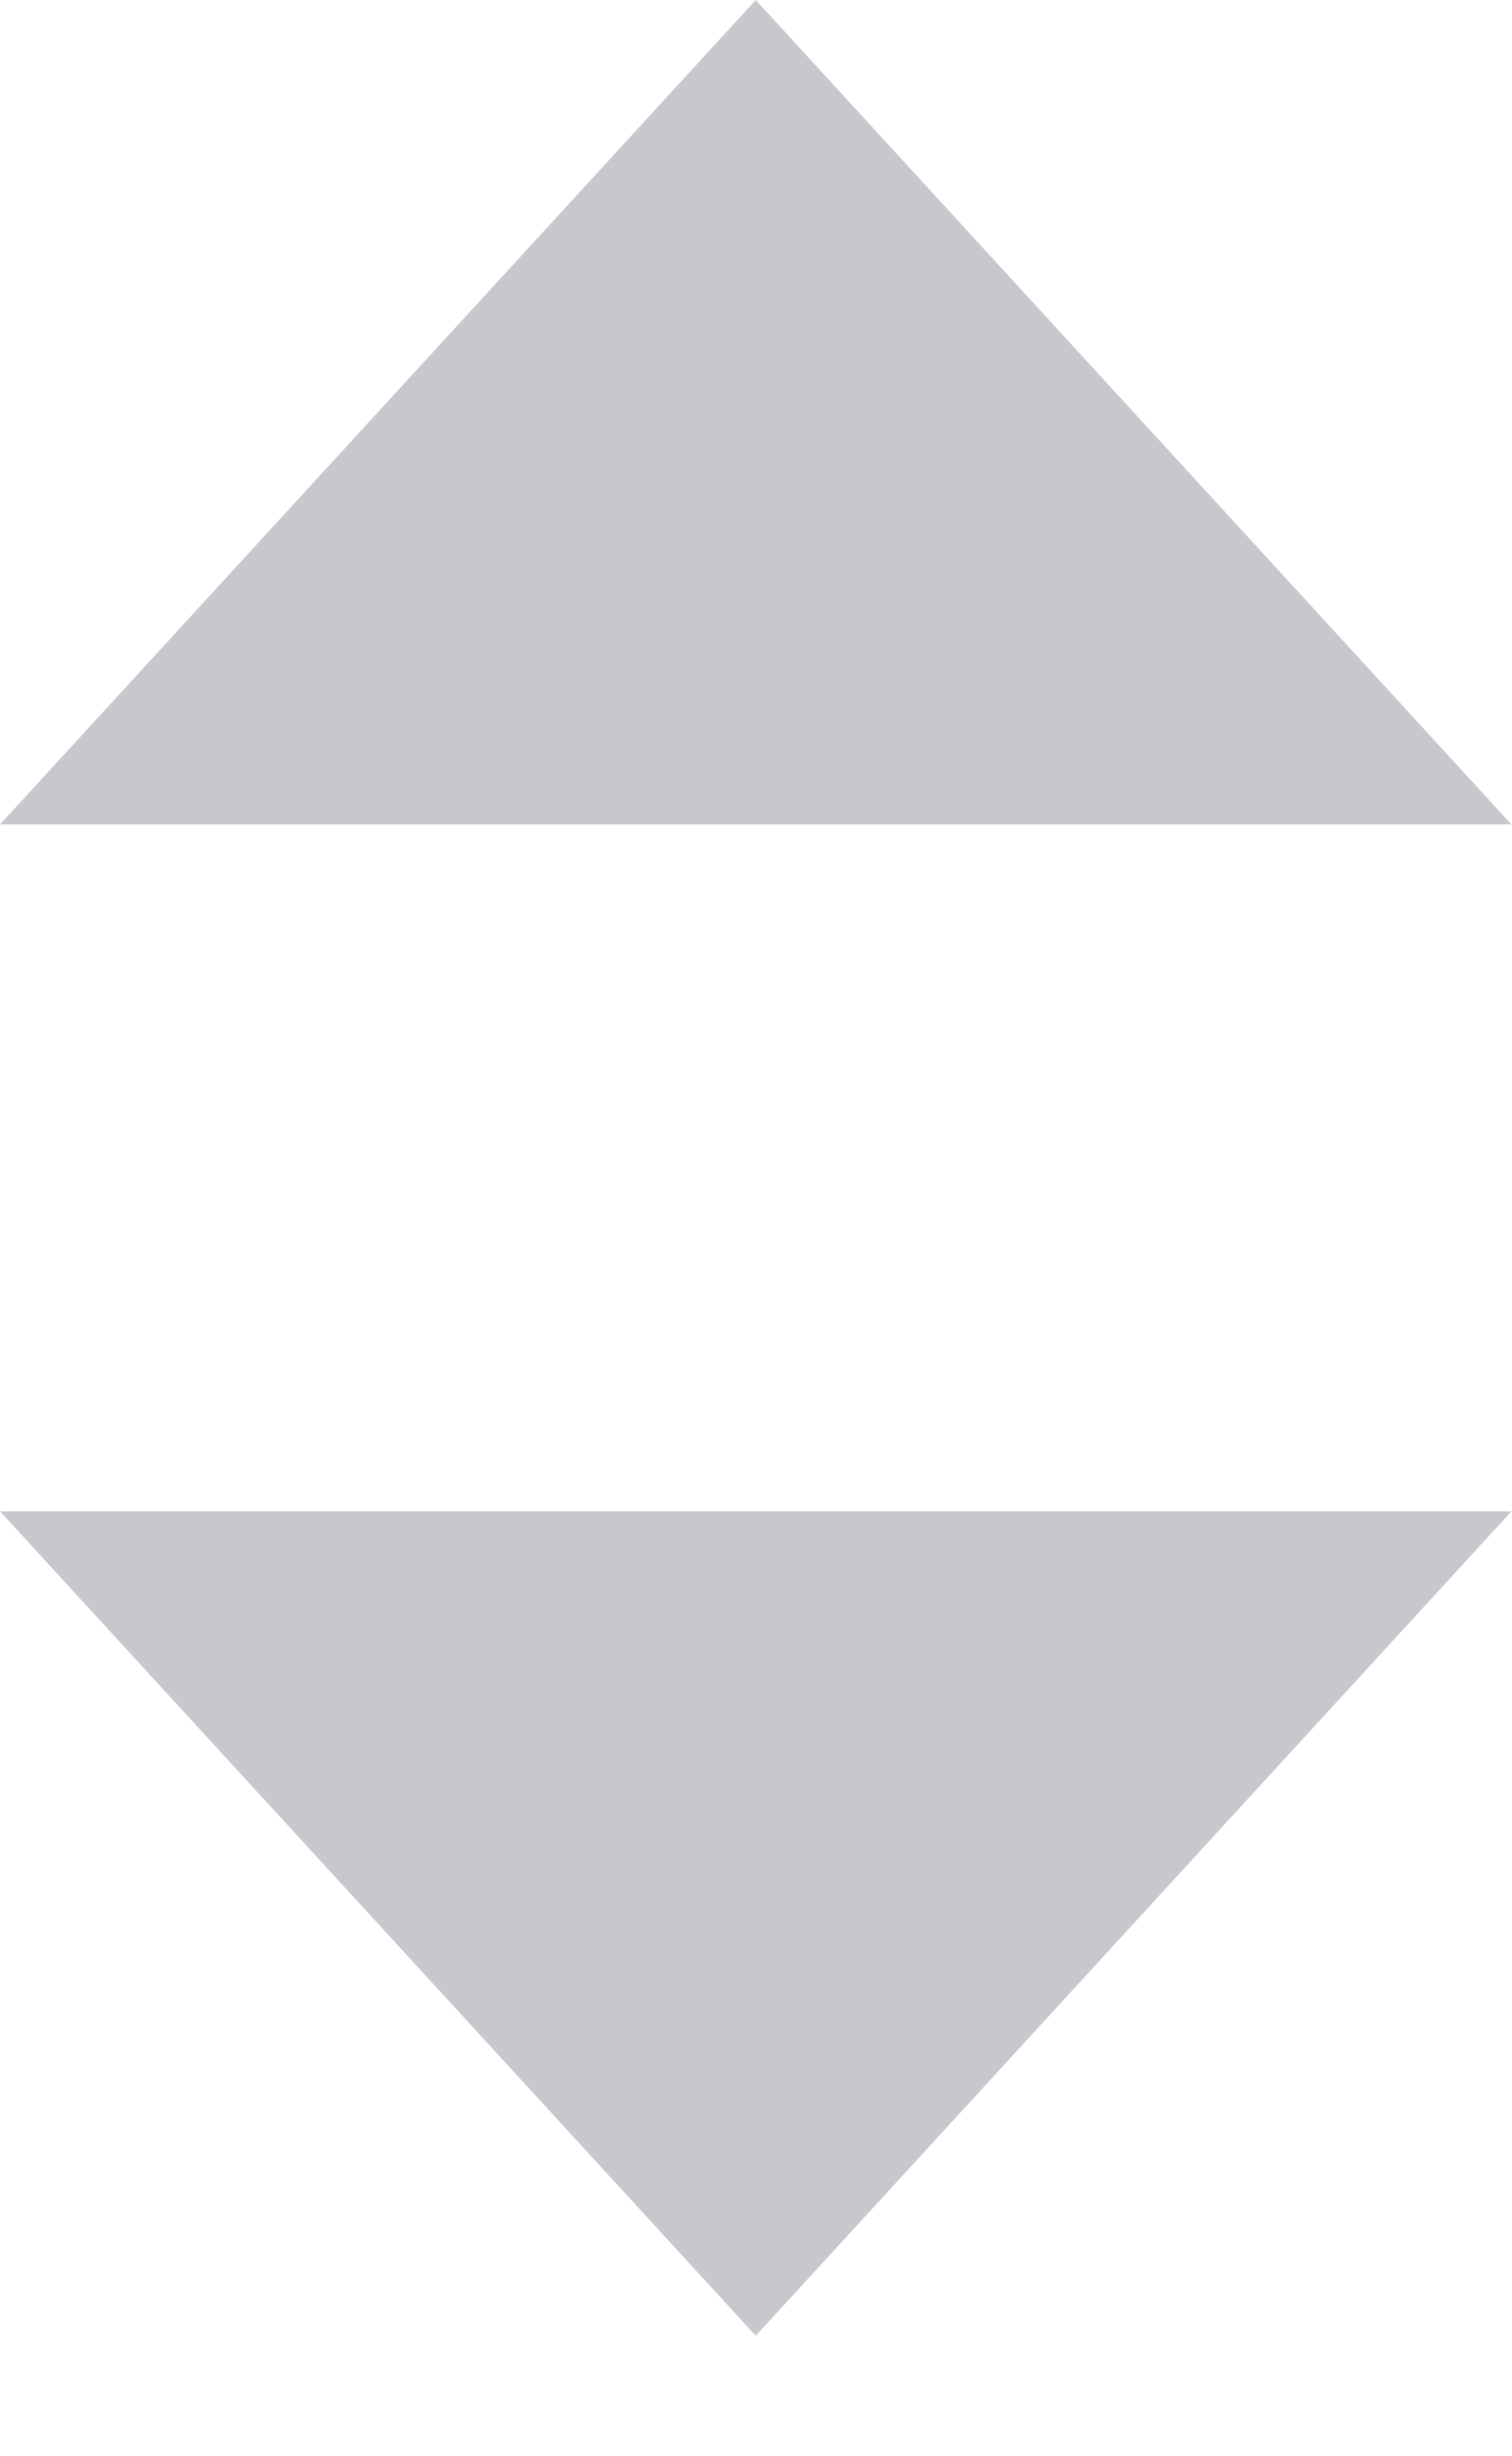
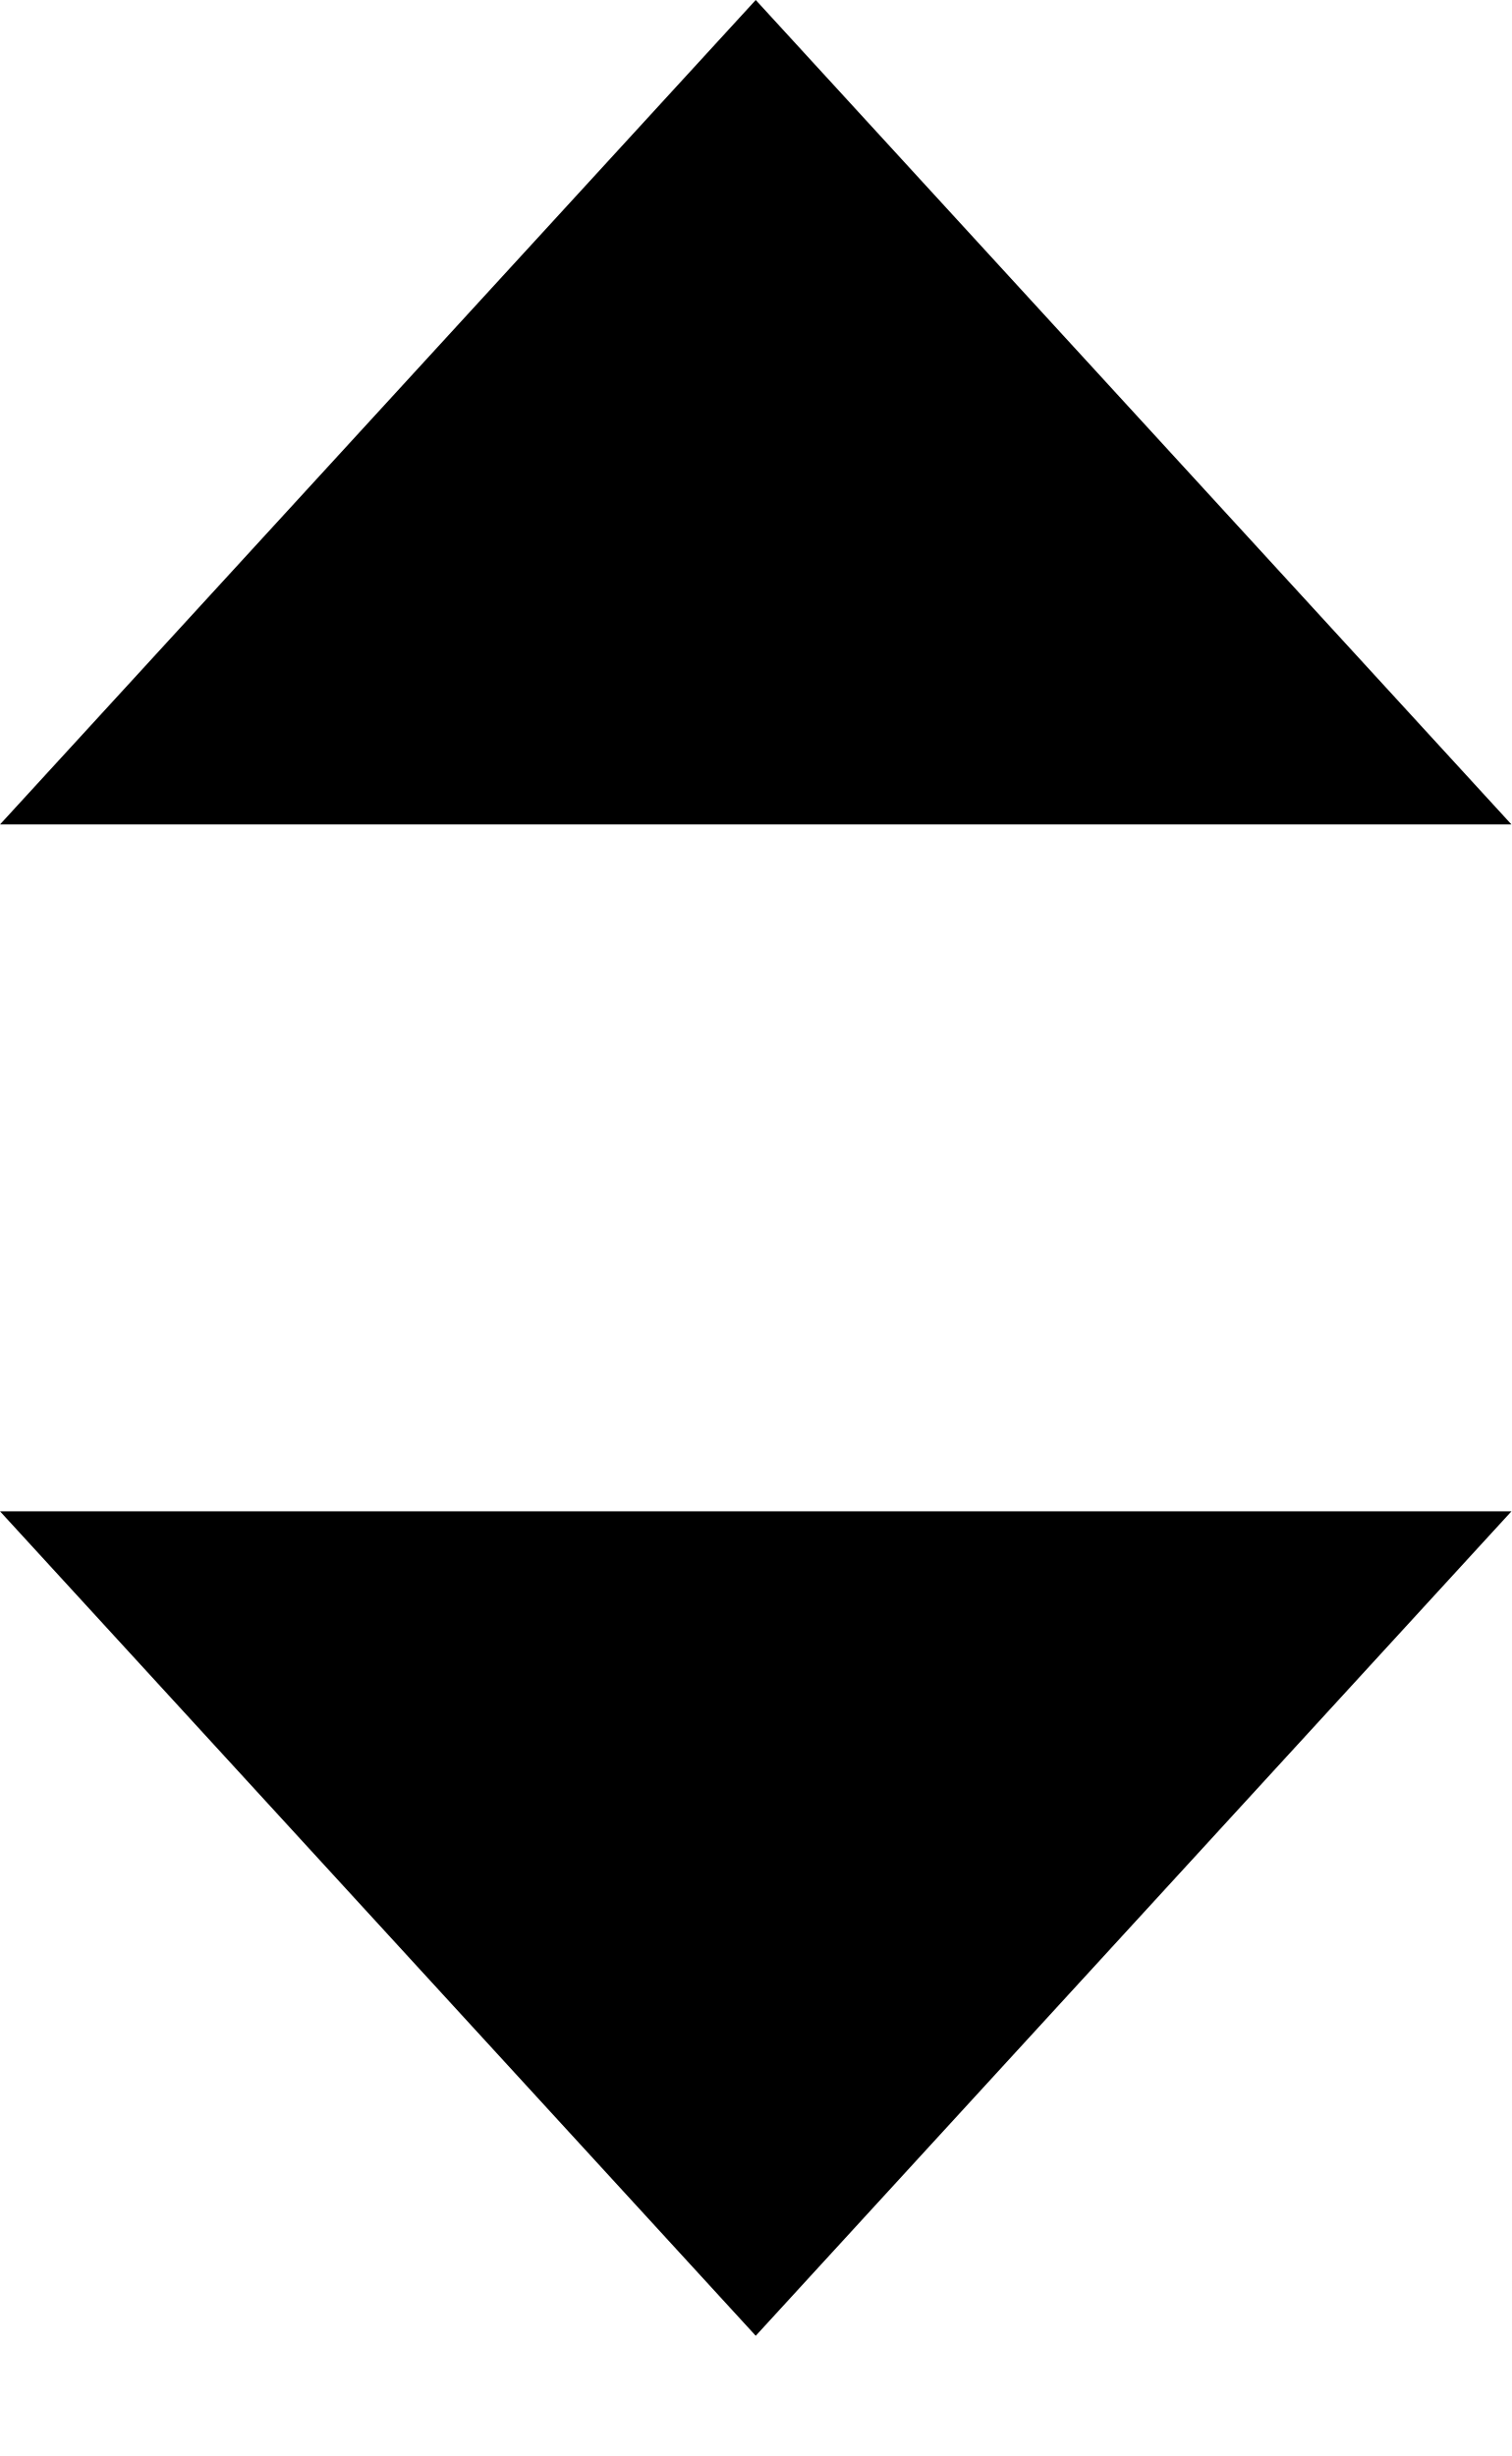
<svg xmlns="http://www.w3.org/2000/svg" width="8px" height="13px" viewBox="0 0 8 13" version="1.1">
  <defs />
-   <g id="1.0" stroke="none" stroke-width="1" fill="none" fill-rule="evenodd">
-     <g id="2@2x" transform="translate(-768, -224)" fill="#C7C7CE">
+   <g id="1.0" stroke="none" stroke-width="1" fill-rule="evenodd">
+     <g id="2@2x" transform="translate(-768, -224)">
      <g id="Group-4" transform="translate(768, 224)">
        <polygon id="Triangle" points="4 0 8 4.364 0 4.364" />
        <polygon id="Triangle" transform="translate(4, 10.18182) scale(-1, -1) translate(-4, -10.18182) " points="4 8 8 12.364 0 12.364" />
      </g>
    </g>
  </g>
</svg>
